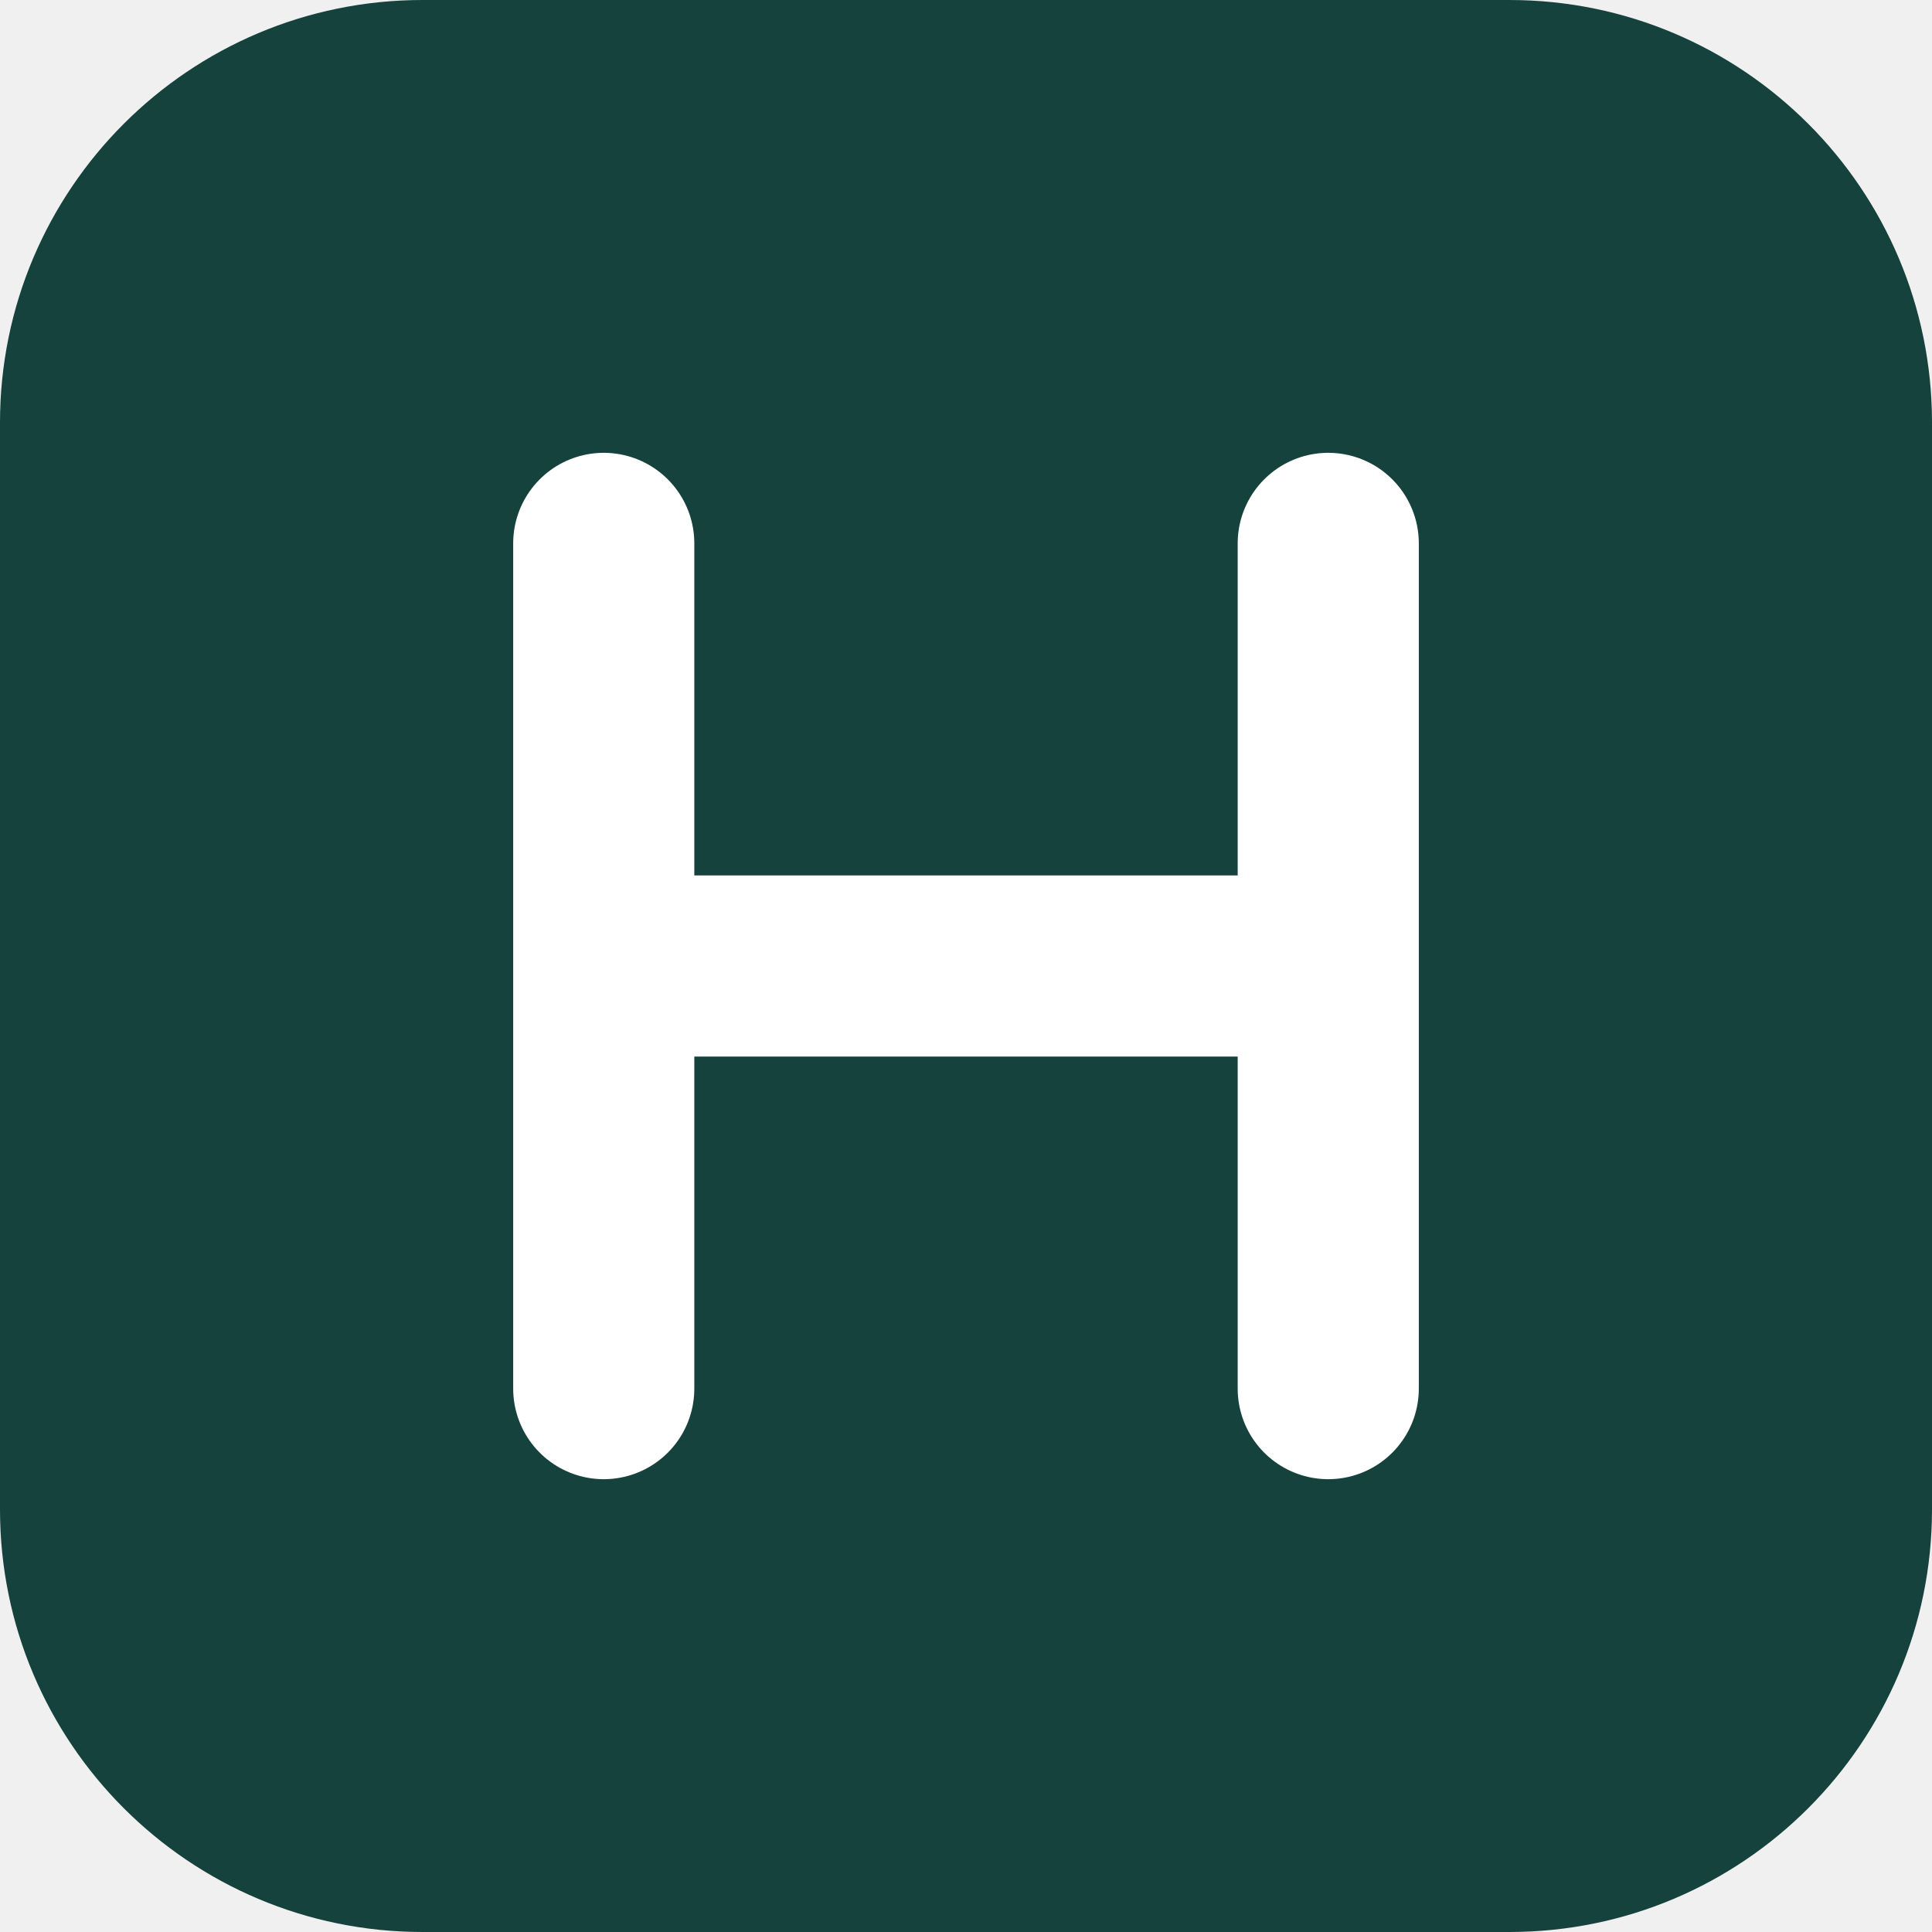
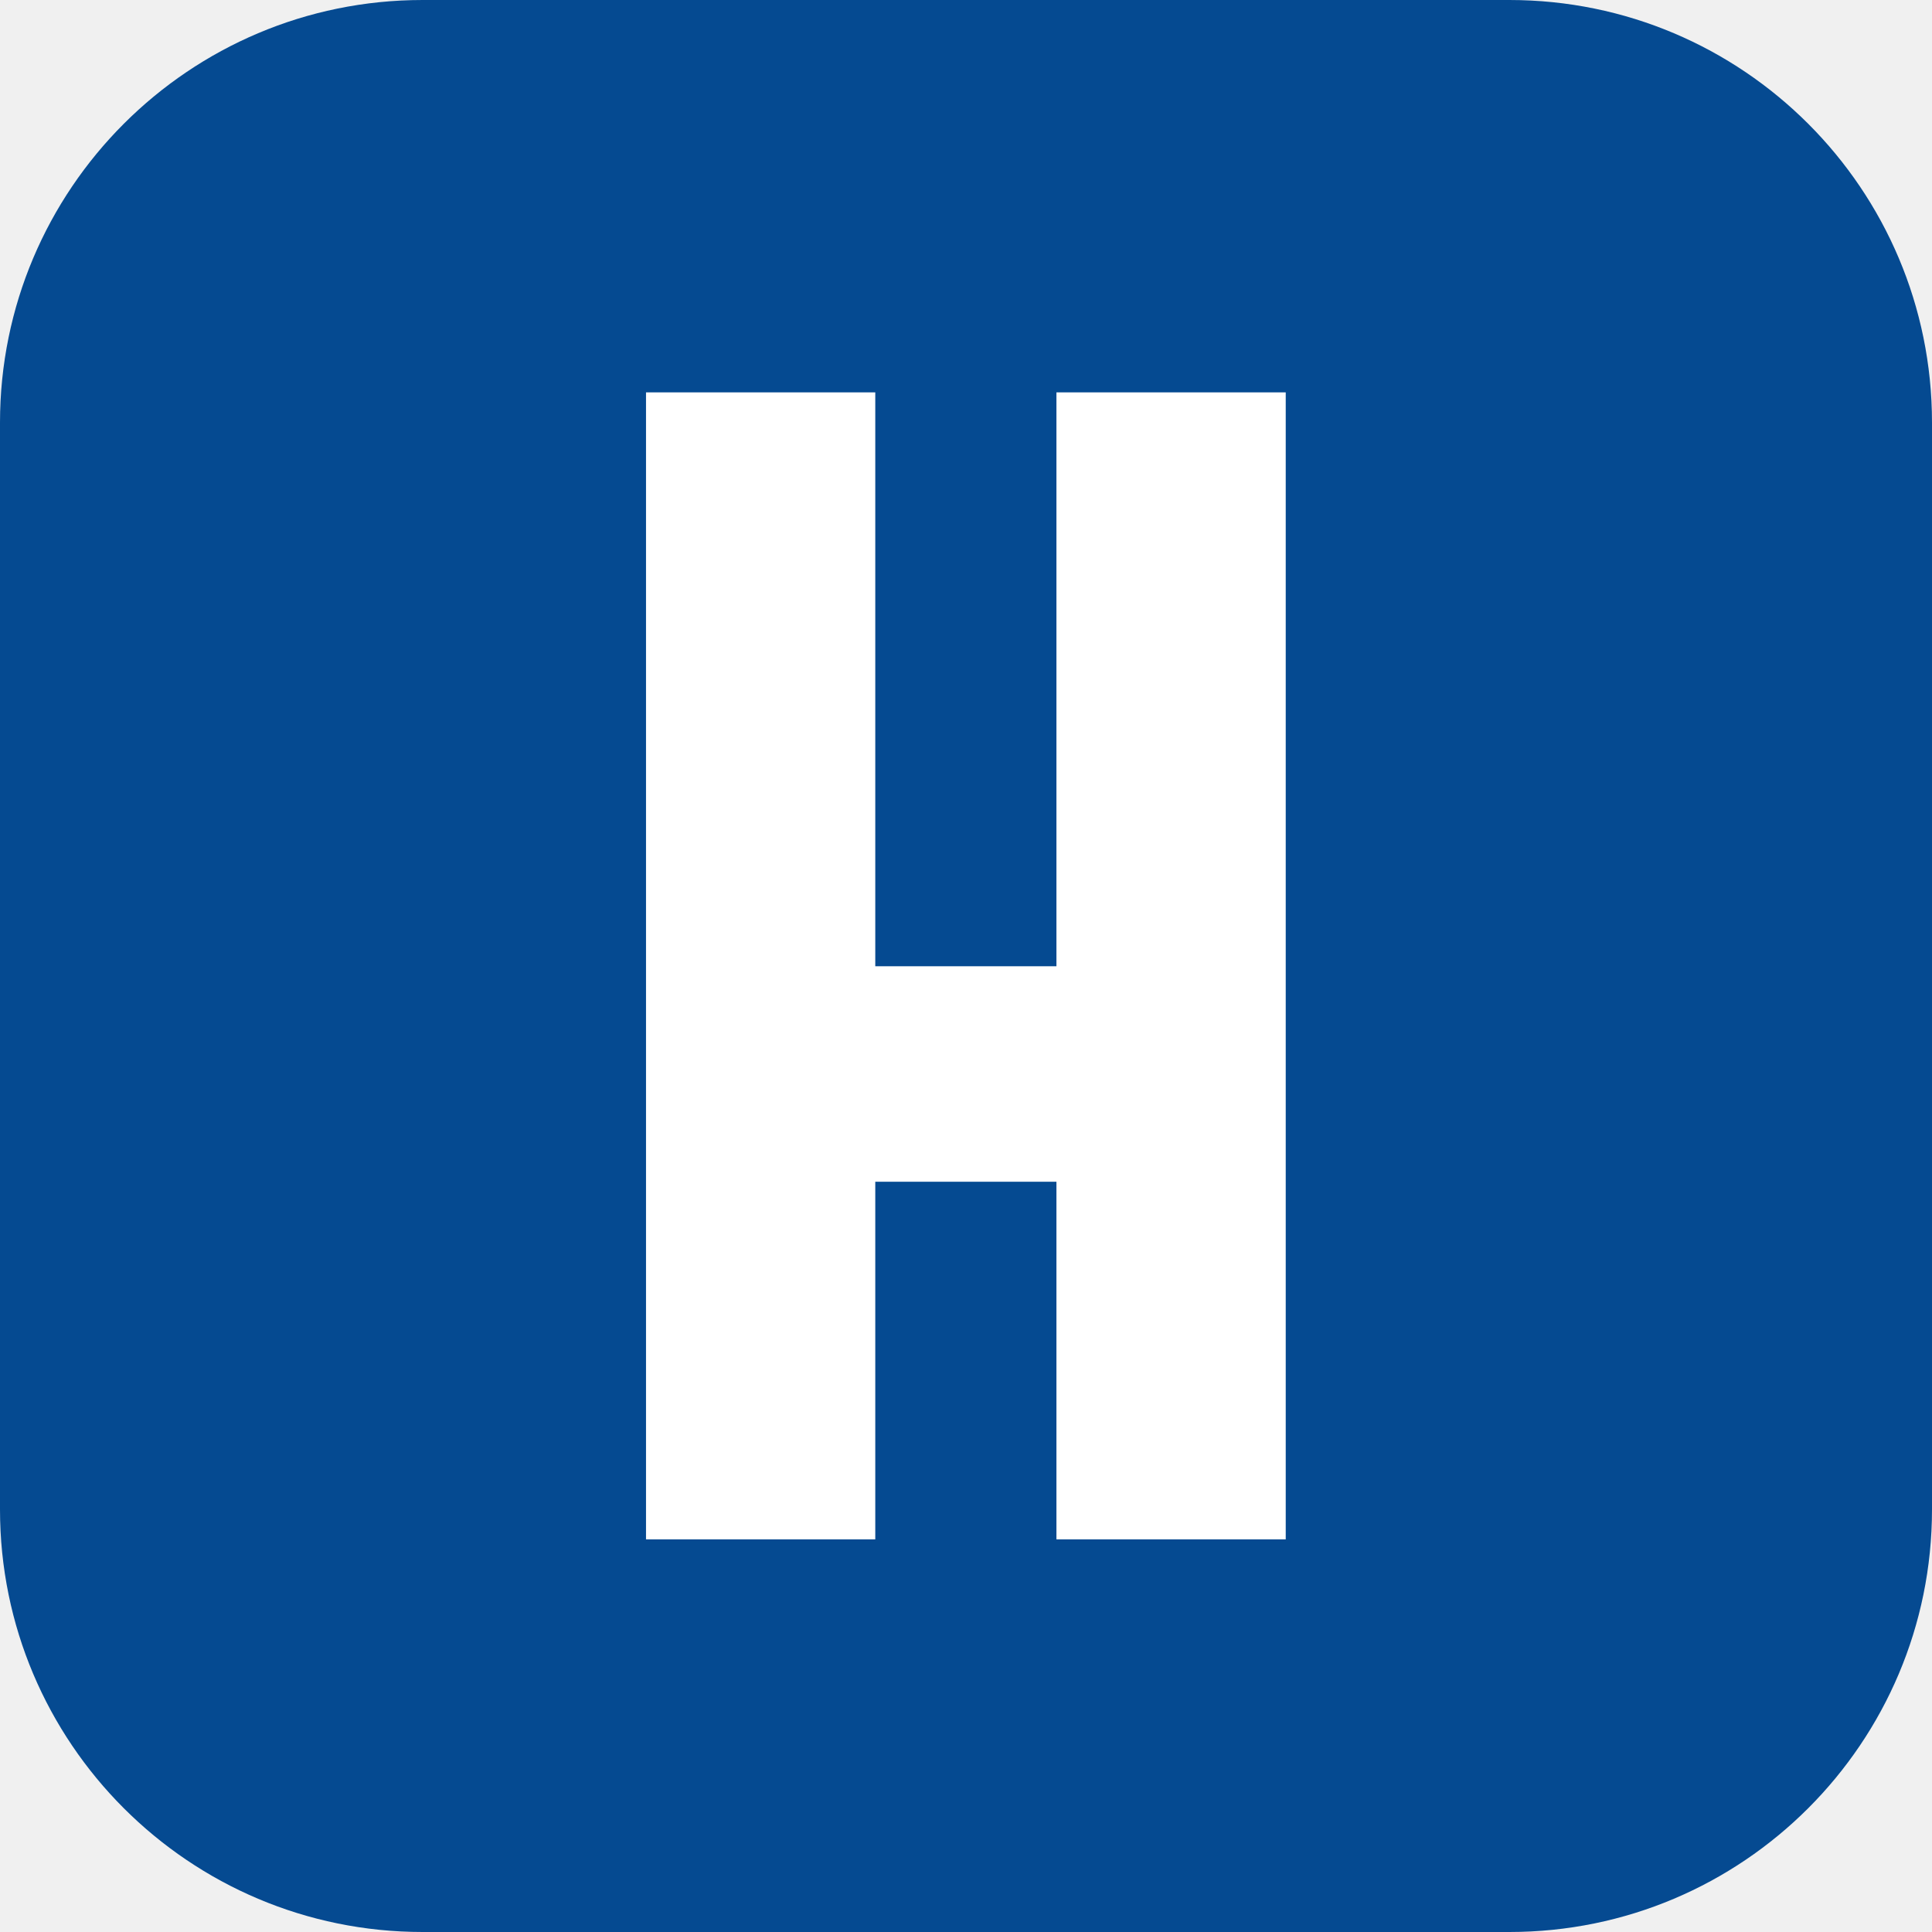
<svg xmlns="http://www.w3.org/2000/svg" viewBox="0 0 32 32" role="img" aria-label="HireEvo">
-   <rect width="32" height="32" rx="7" fill="#15423C" />
-   <path d="M10 9v14M22 9v14M10 16h12" stroke="#ffffff" stroke-width="3" stroke-linecap="round" />
+   <rect width="32" height="32" rx="7" fill="#054a91" />
+   <path transform="translate(10.7 6.27) scale(0.641)" d="M16.53 0.357V29.995H10.605V20.754H5.924V29.995H0V0.357H5.924V15.186H10.605V0.357H16.53Z" fill="#ffffff" />
</svg>
